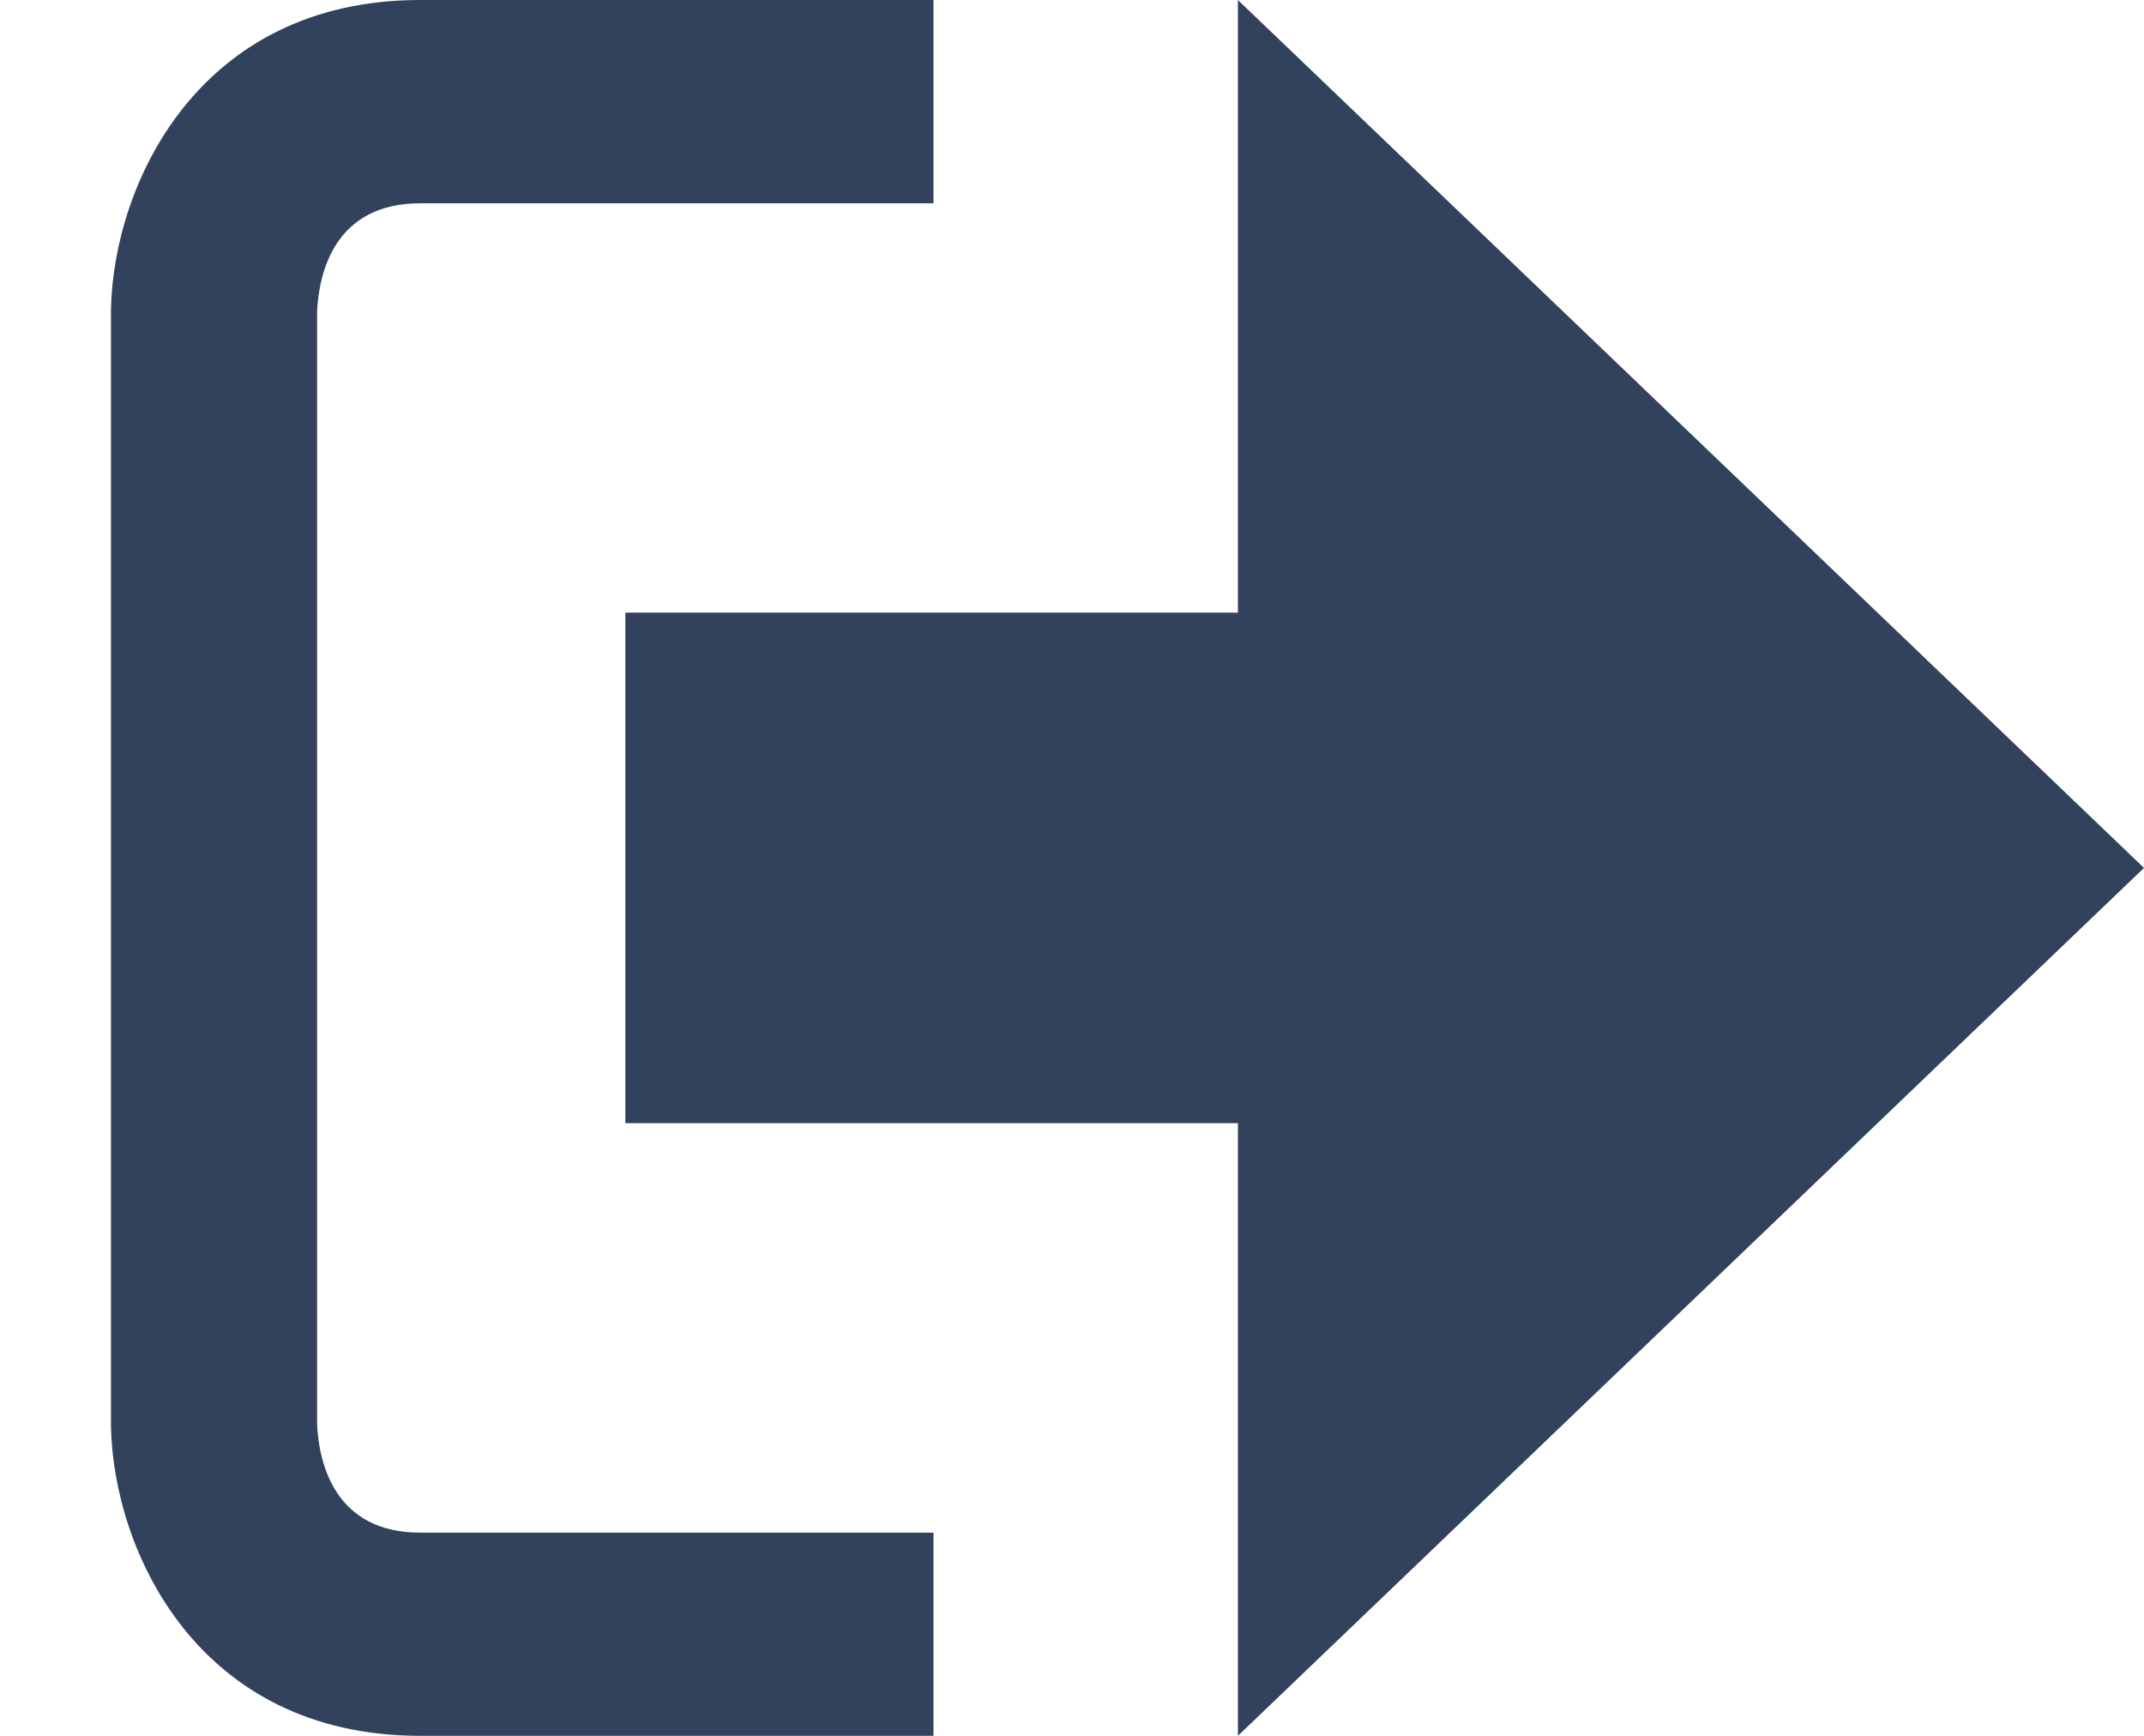
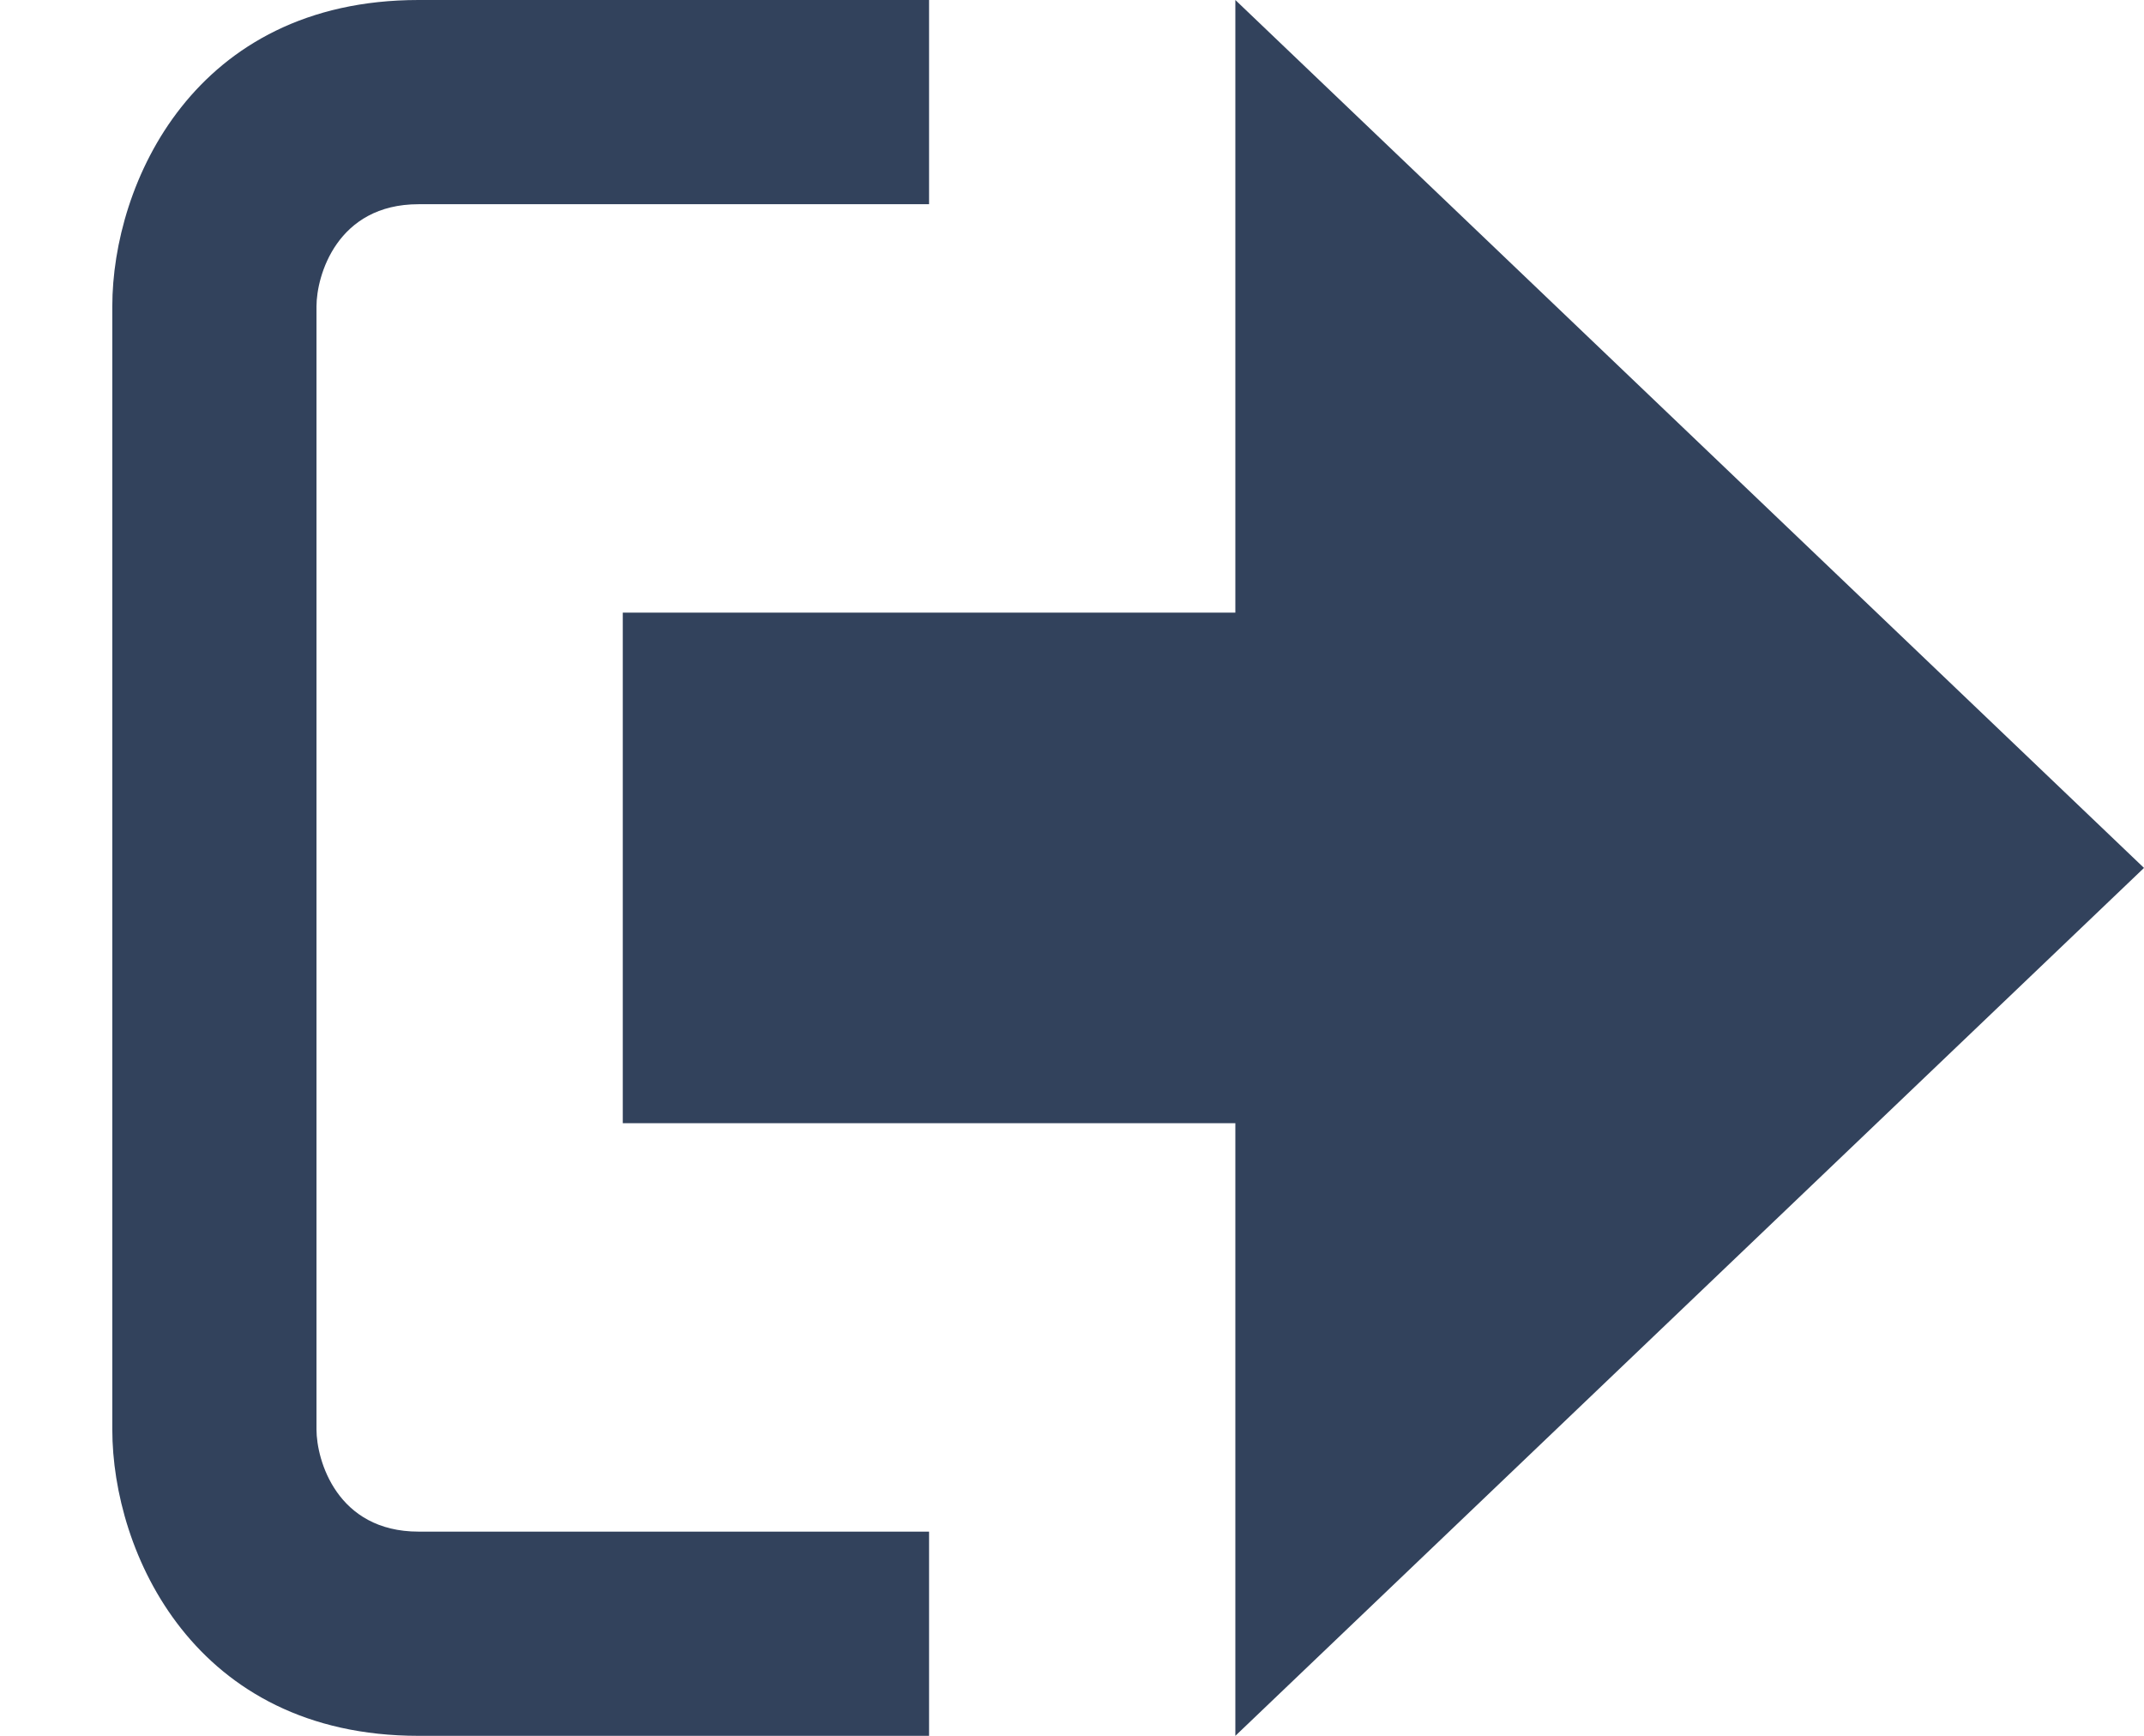
- <svg xmlns="http://www.w3.org/2000/svg" version="1.1" id="Layer_1" x="0px" y="0px" width="21px" height="17px" viewBox="0 0 21 17" enable-background="new 0 0 21 17" xml:space="preserve">
-   <g>
-     <polygon fill="#32425C" points="21,8.5 12.125,0 12.125,6 6.125,6 6.125,11 12.125,11 12.125,17  " />
-     <path fill="#32425C" d="M3.106,13.952V3.048c0.018-0.376,0.171-1.057,1.01-1.057h5.027V0H4.116C1.938,0,1.112,1.81,1.087,3.027   v10.946C1.112,15.189,1.938,17,4.116,17h5.027v-1.99H4.116C3.277,15.01,3.124,14.327,3.106,13.952z" />
+ <svg xmlns="http://www.w3.org/2000/svg" width="21" height="17">
+   <g fill="#32425C">
+     <path d="M21 8.5L12.1 0v6h-6v5h6v6z" />
+     <path d="M3.1 14V3c0-.3.2-1 1-1h5V0h-5c-2.2 0-3 1.8-3 3v11c0 1.2.8 3 3 3h5v-2h-5c-.8 0-1-.7-1-1z" />
  </g>
</svg>
